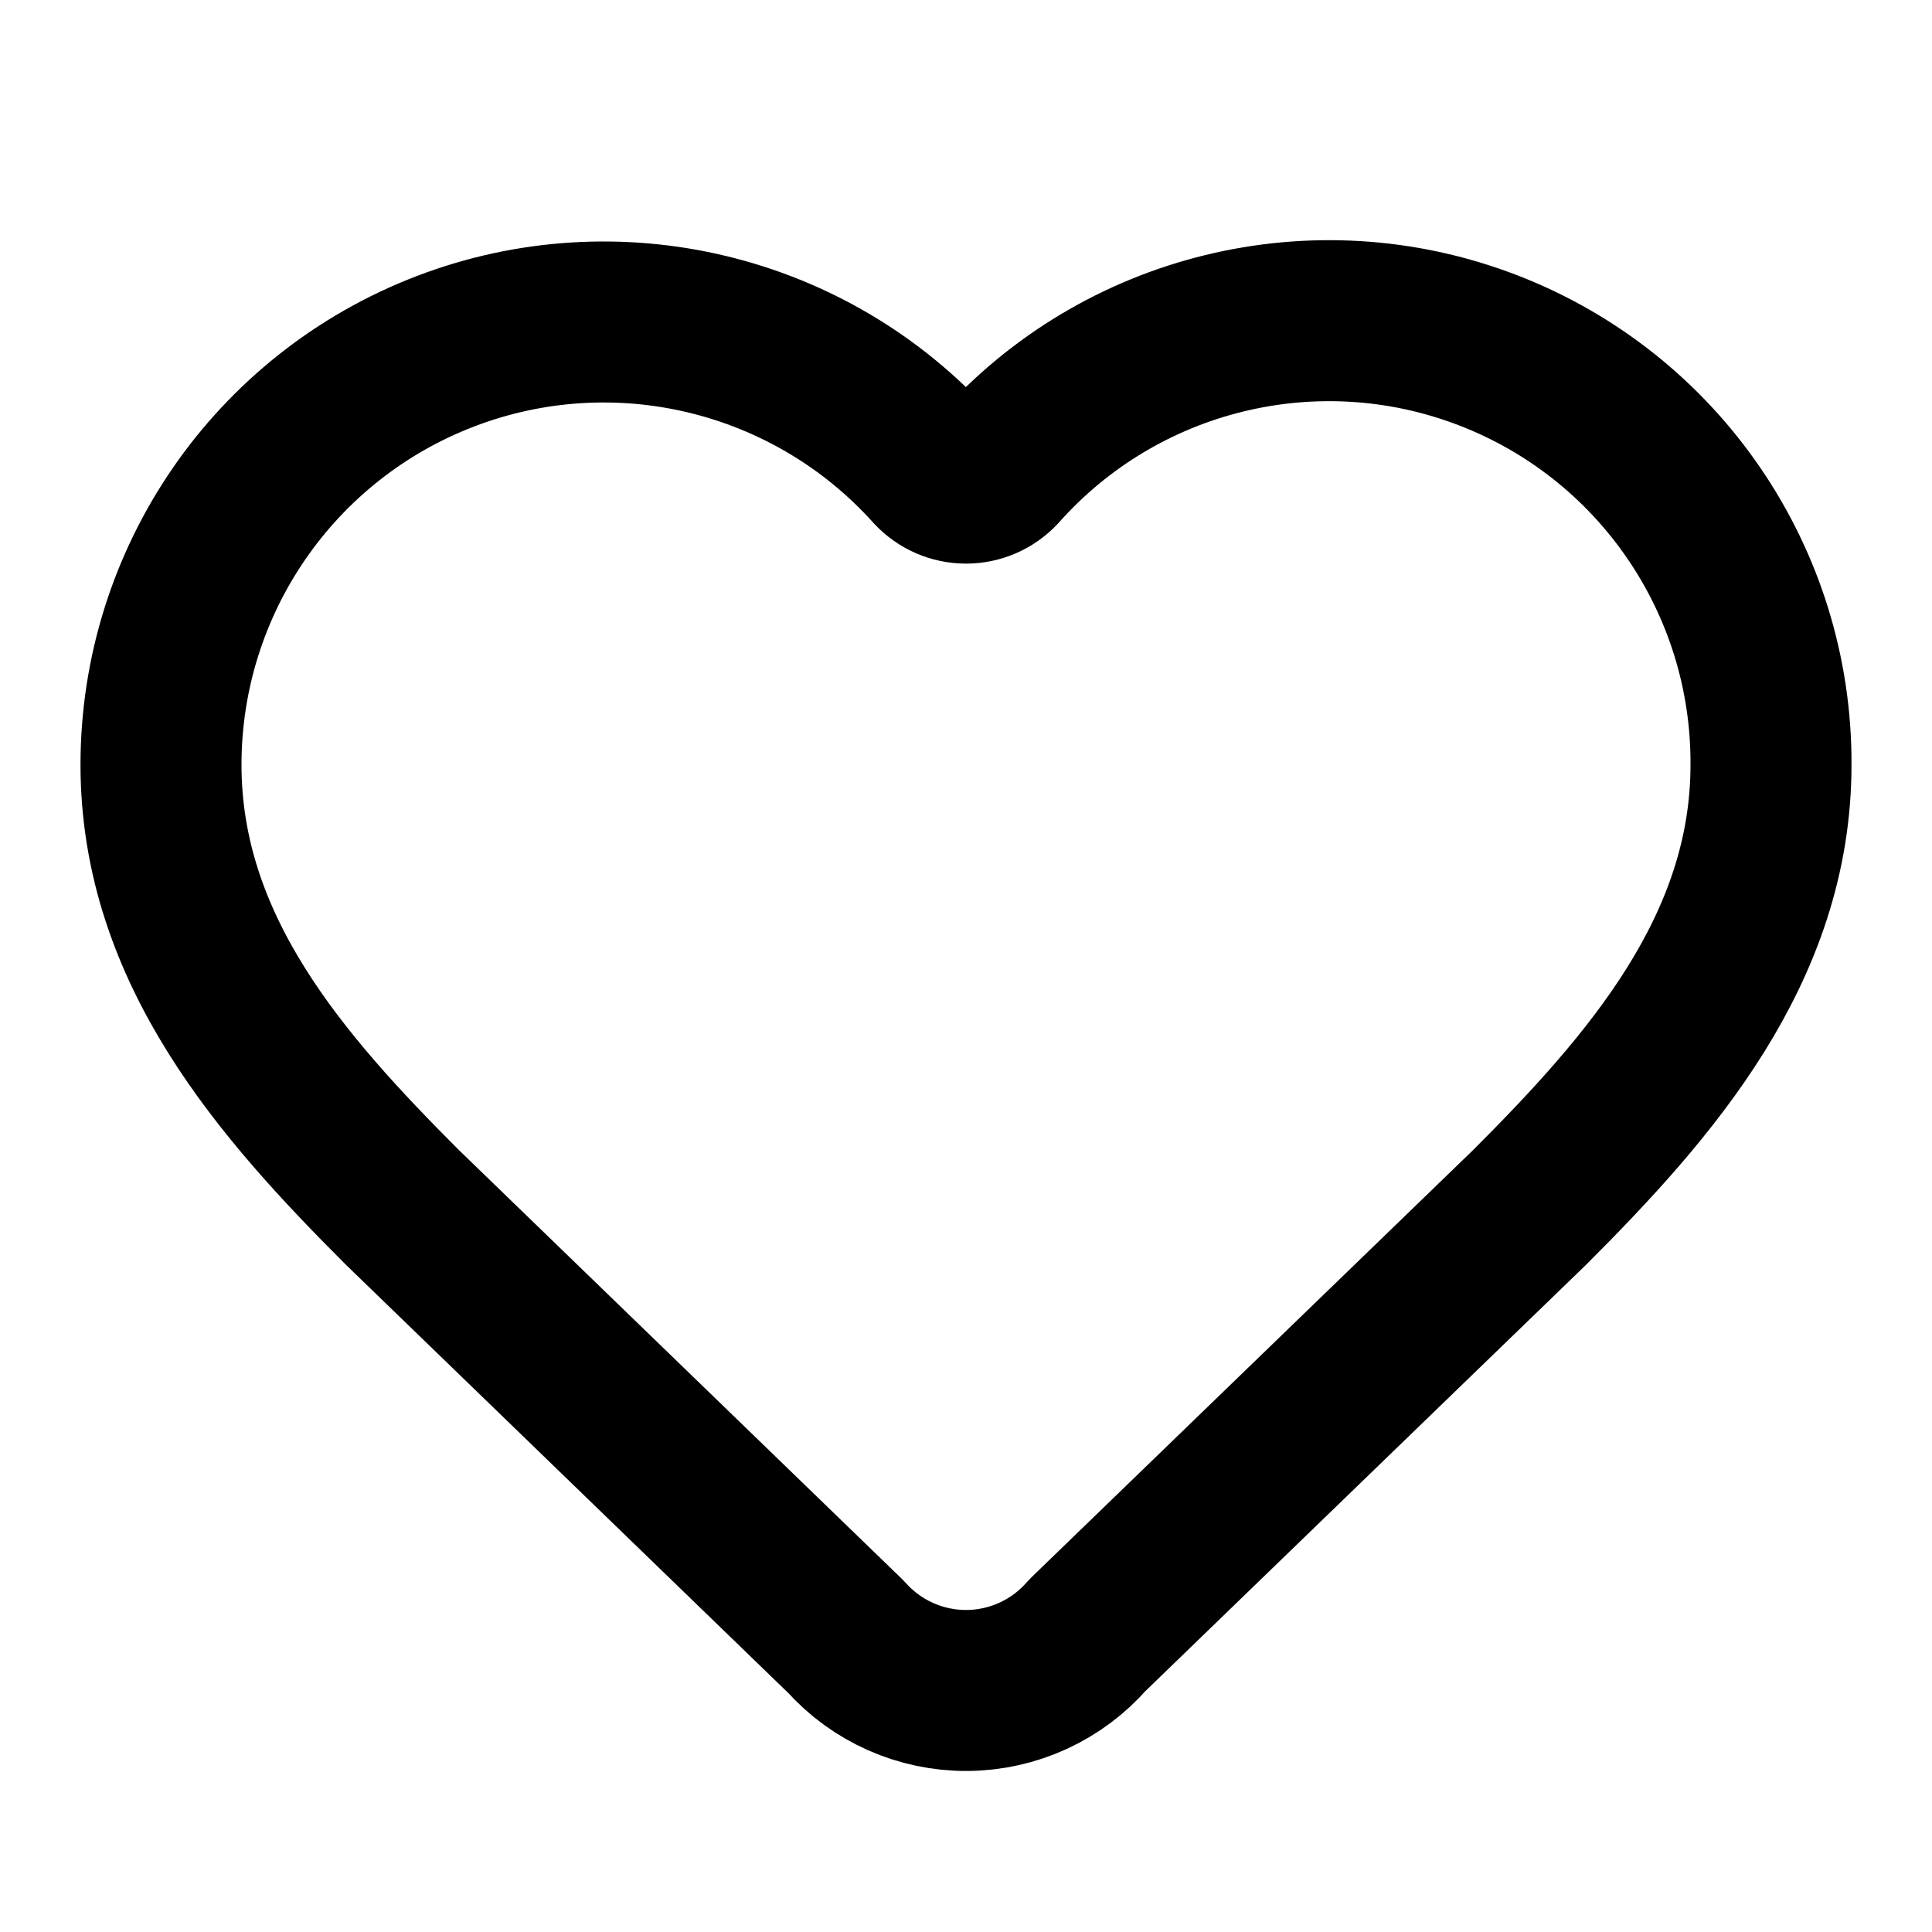
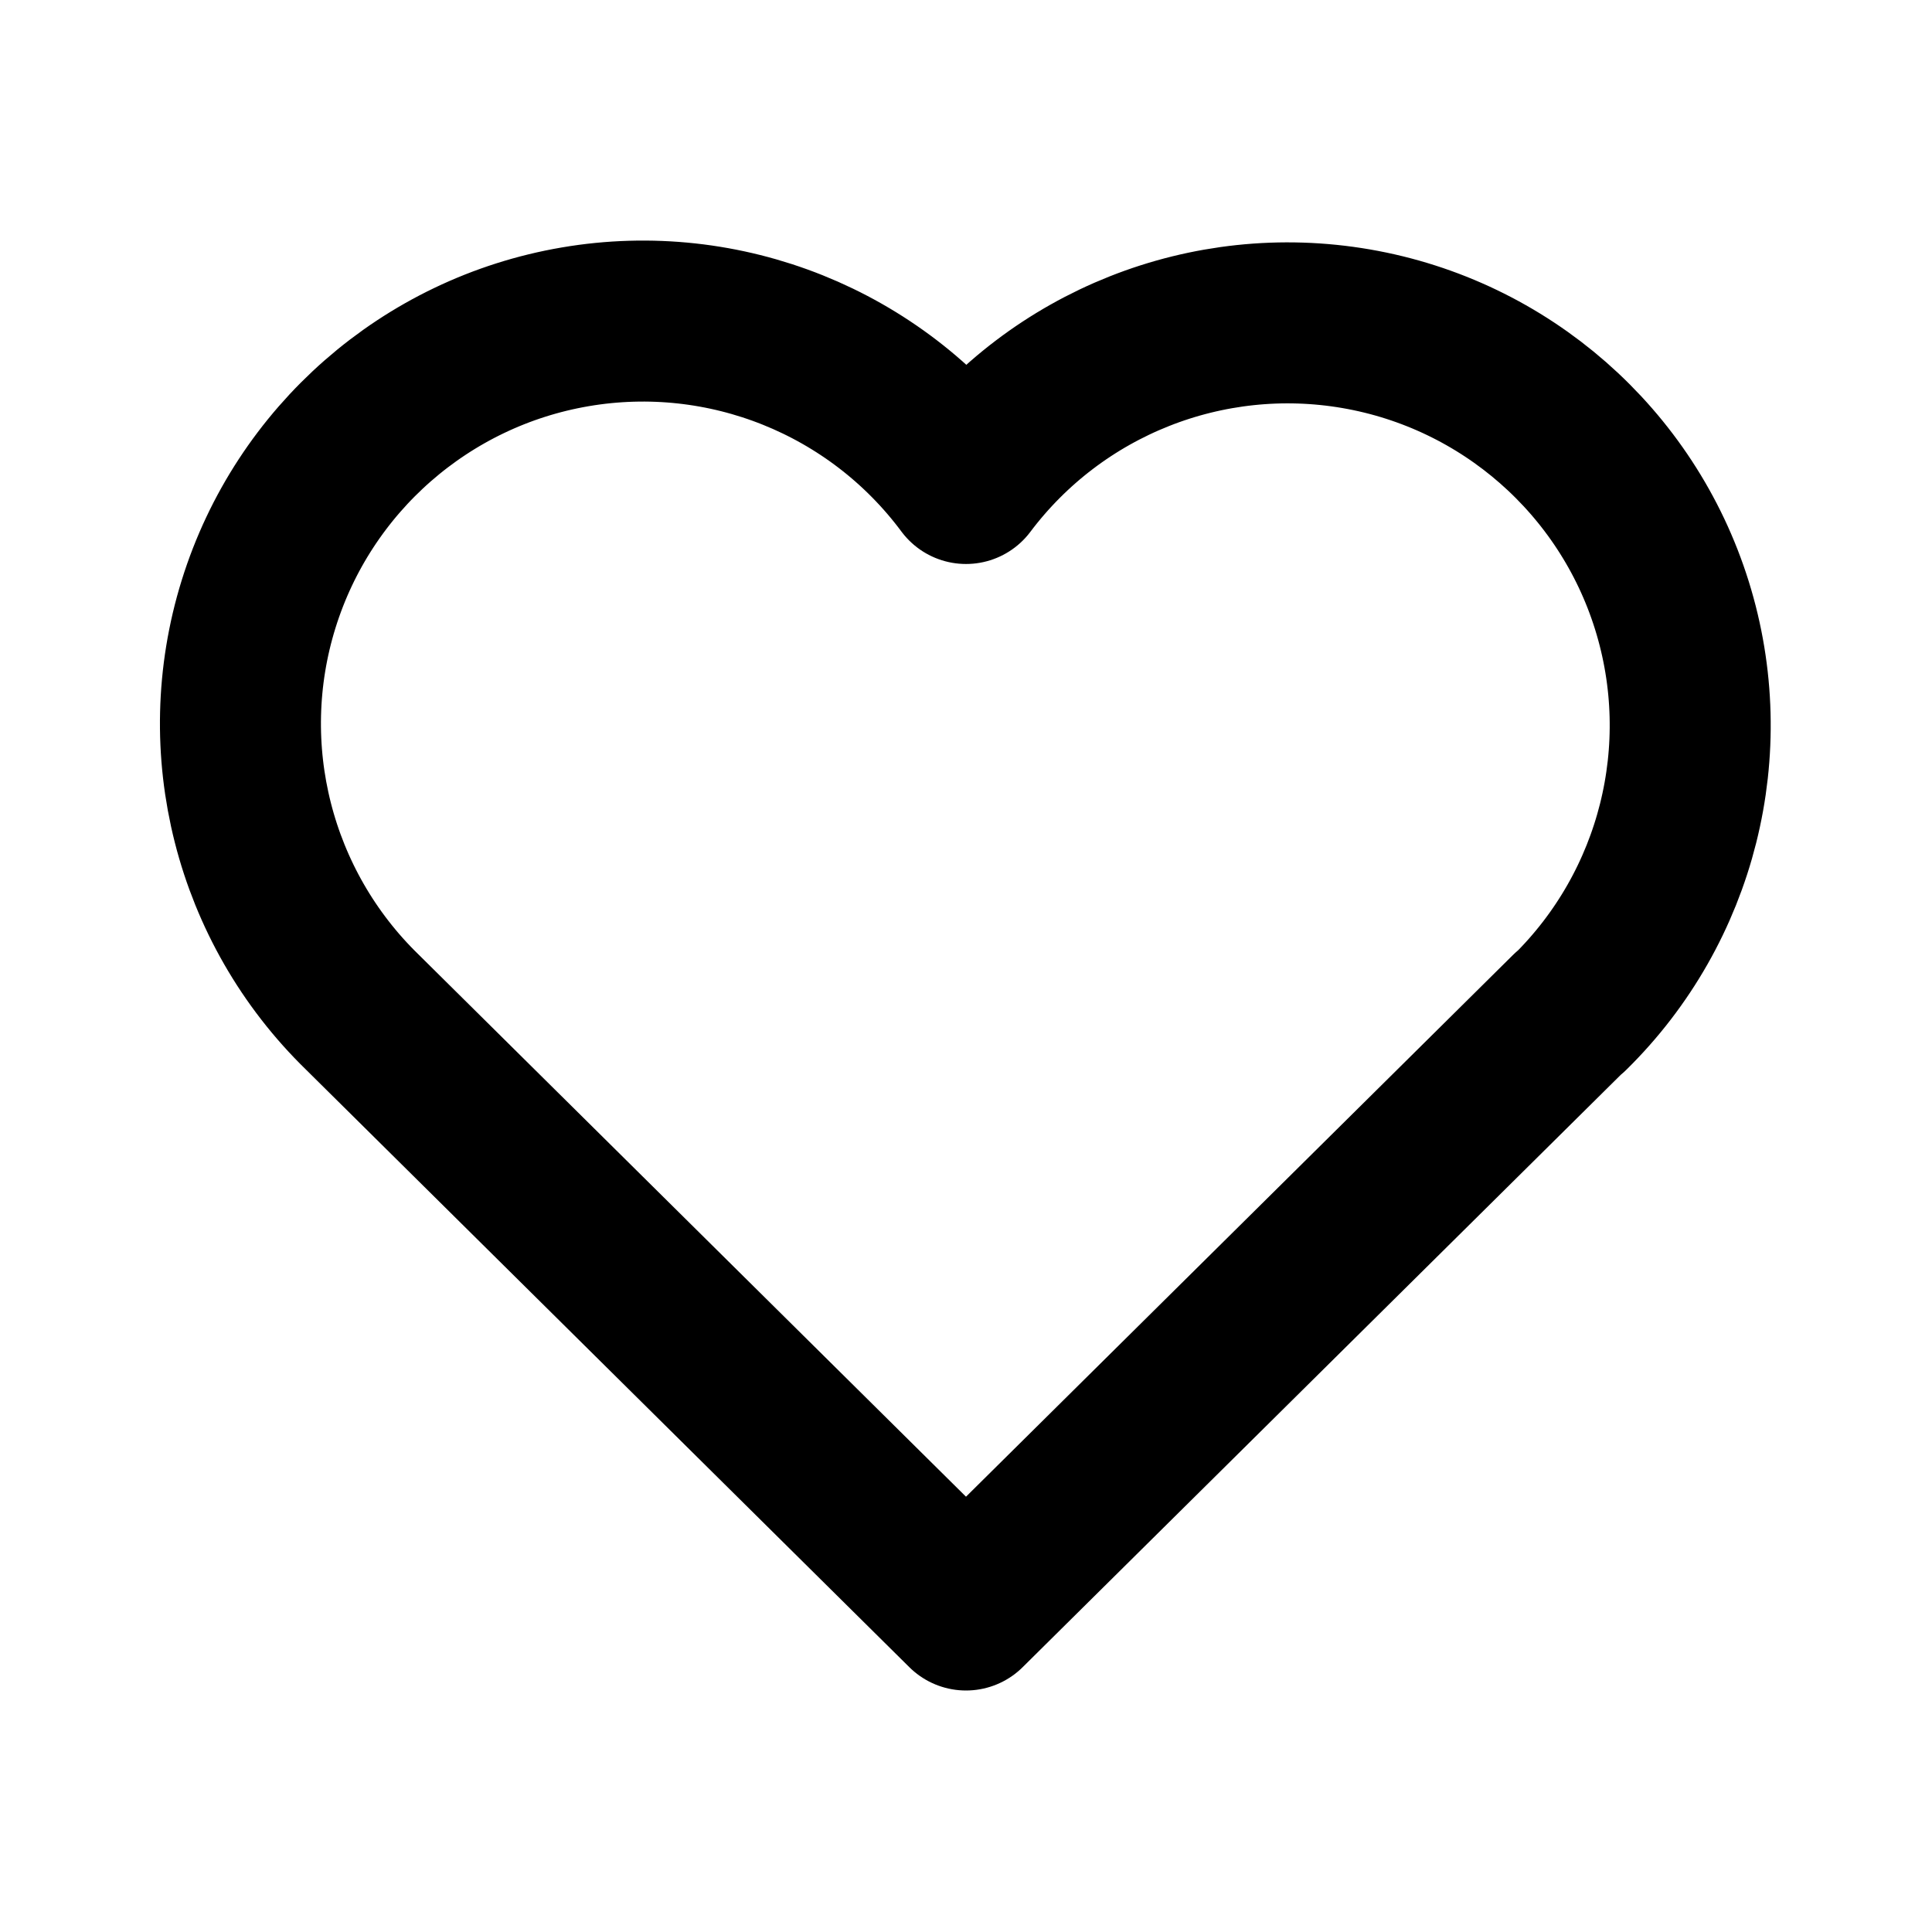
- <svg xmlns="http://www.w3.org/2000/svg" width="24" height="24" viewBox="0 0 24 24" fill="none" stroke="#000000" stroke-width="2" stroke-linecap="round" stroke-linejoin="round" class="lucide lucide-heart-icon lucide-heart">
-   <path d="M2 9.5a5.5 5.5 0 0 1 9.591-3.676.56.56 0 0 0 .818 0A5.49 5.49 0 0 1 22 9.5c0 2.29-1.5 4-3 5.5l-5.492 5.313a2 2 0 0 1-3 .019L5 15c-1.5-1.5-3-3.2-3-5.5" />
+ <svg xmlns="http://www.w3.org/2000/svg" width="24" height="24" viewBox="0 0 24 24" fill="none" stroke="currentColor" stroke-width="2" stroke-linecap="round" stroke-linejoin="round" class="icon icon-tabler icons-tabler-outline icon-tabler-heart">
+   <path stroke="none" d="M0 0h24v24H0z" fill="none" />
+   <path d="M19.5 12.572l-7.5 7.428l-7.5 -7.428a5 5 0 1 1 7.5 -6.566a5 5 0 1 1 7.5 6.572" />
</svg>
